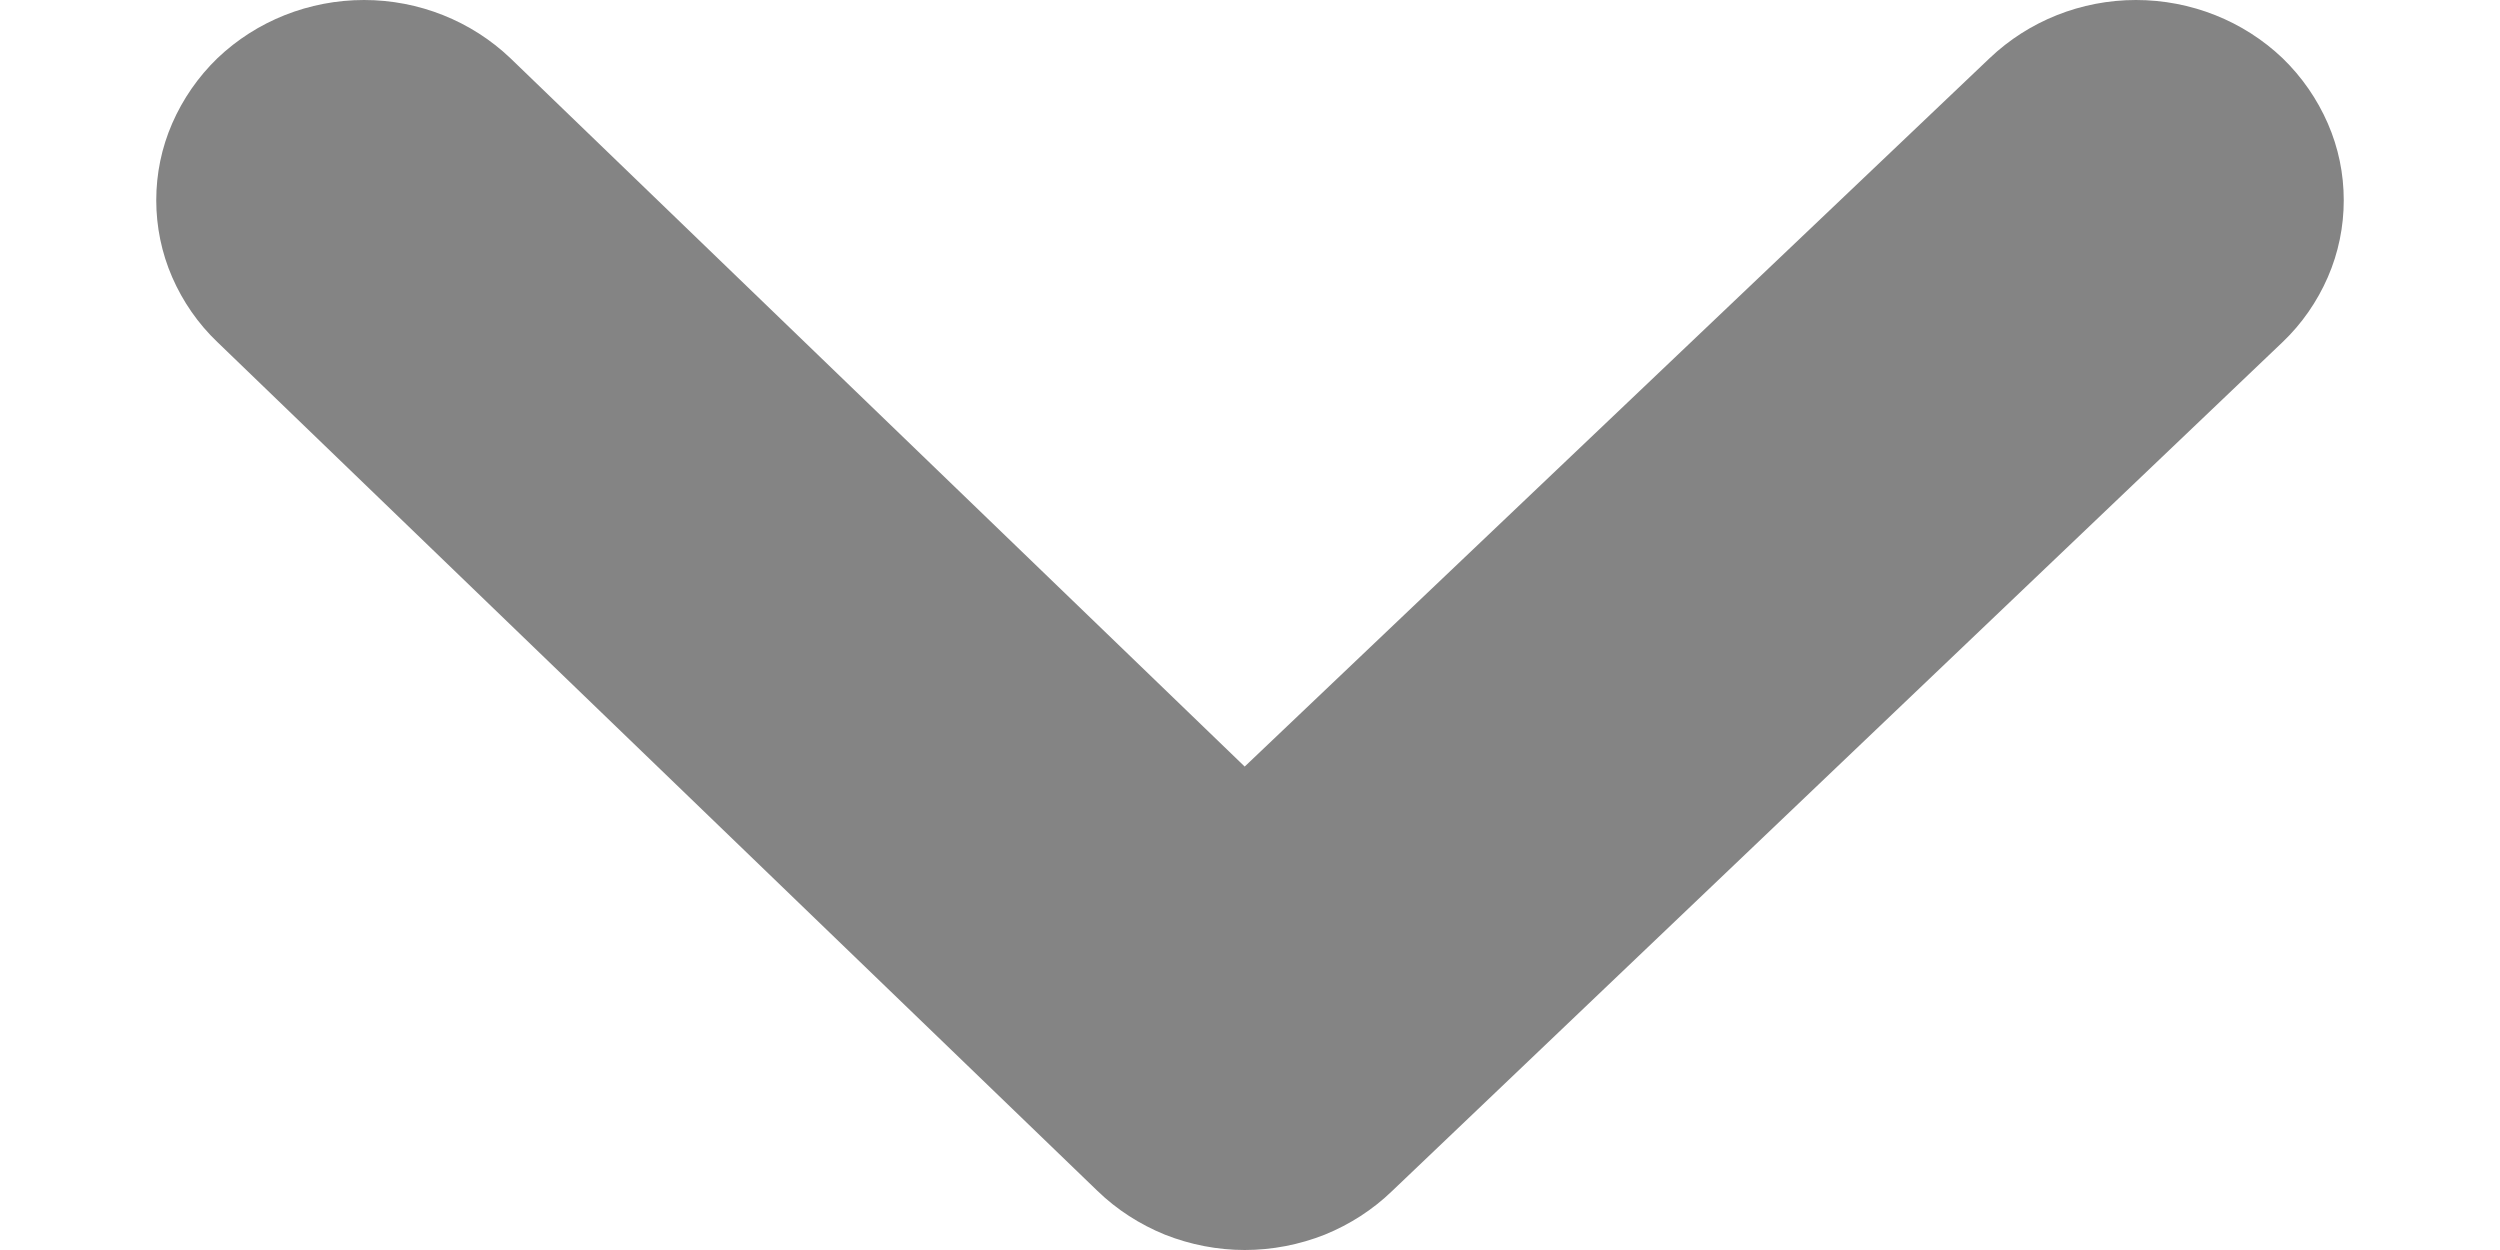
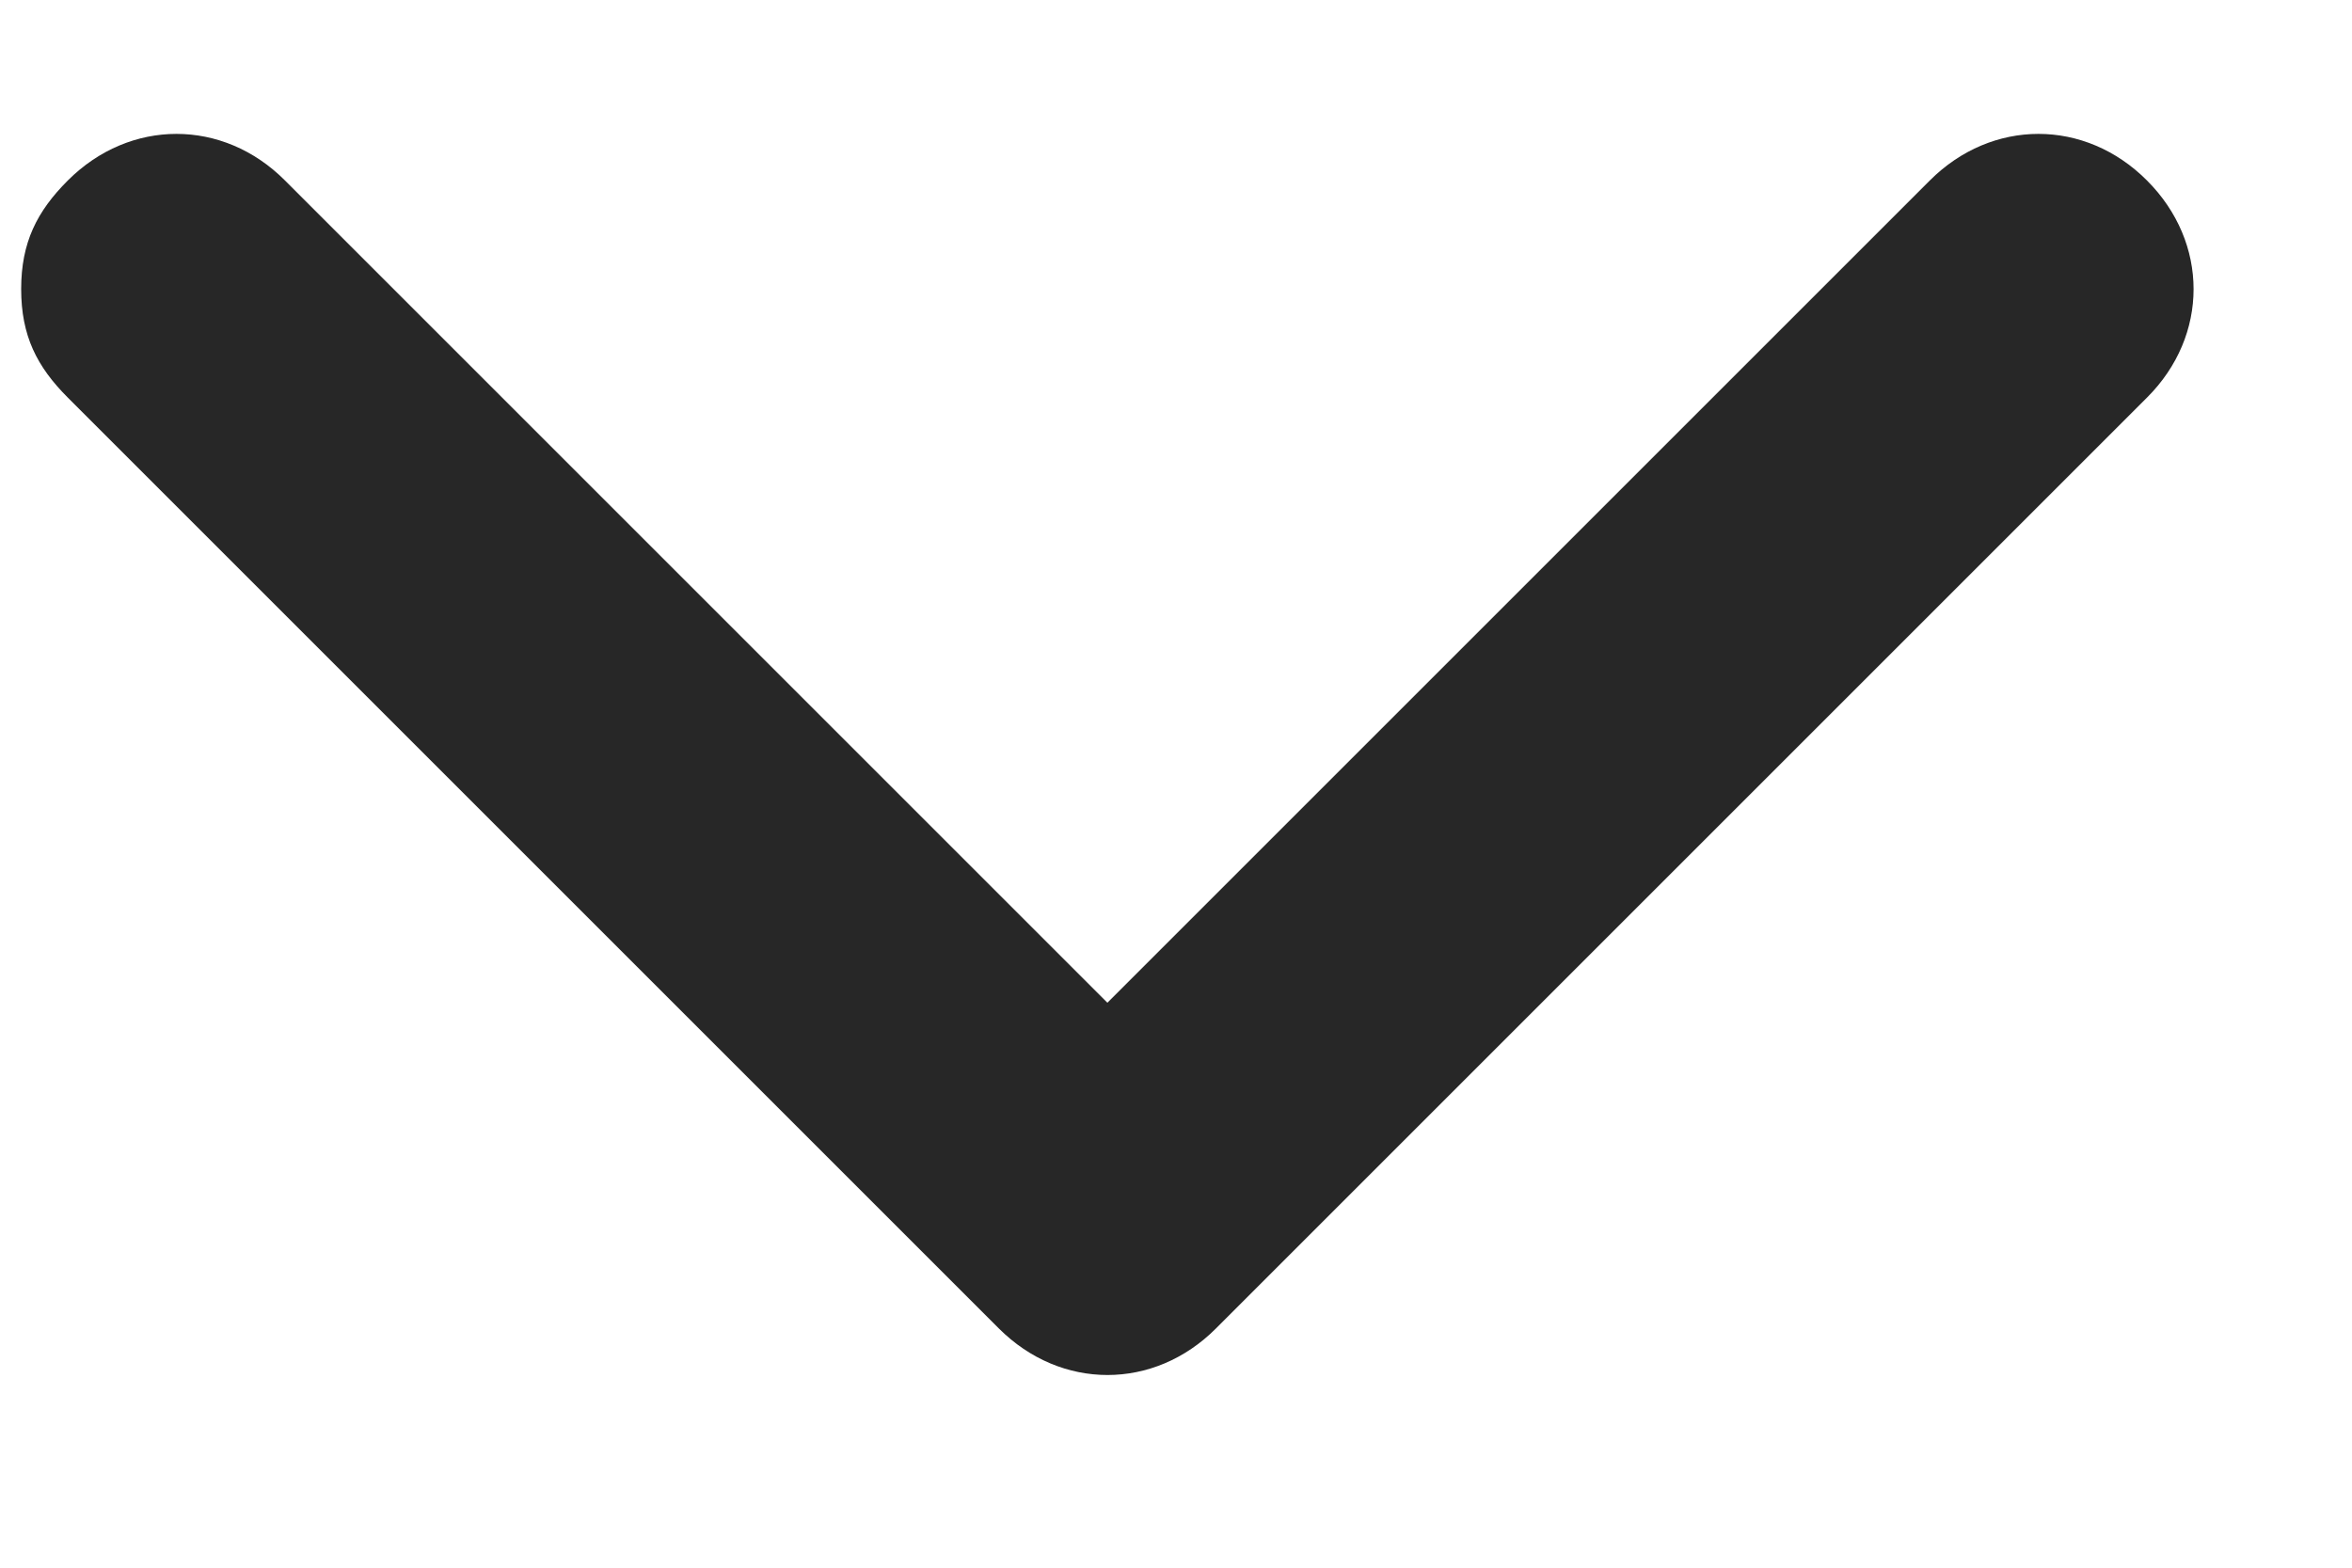
- <svg xmlns="http://www.w3.org/2000/svg" width="8" height="4" viewBox="0 0 8 4" fill="none">
-   <path d="M7.304 0.186C7.179 0.067 7.011 0 6.835 0C6.66 0 6.492 0.067 6.367 0.186L3.983 2.453L1.633 0.186C1.508 0.067 1.34 0 1.165 0C0.989 0 0.821 0.067 0.696 0.186C0.634 0.246 0.585 0.317 0.551 0.395C0.517 0.473 0.5 0.556 0.5 0.641C0.5 0.725 0.517 0.809 0.551 0.887C0.585 0.965 0.634 1.036 0.696 1.095L3.512 3.811C3.574 3.871 3.647 3.918 3.728 3.951C3.809 3.983 3.896 4 3.983 4C4.071 4 4.158 3.983 4.239 3.951C4.32 3.918 4.393 3.871 4.455 3.811L7.304 1.095C7.366 1.036 7.415 0.965 7.449 0.887C7.483 0.809 7.5 0.725 7.5 0.641C7.5 0.556 7.483 0.473 7.449 0.395C7.415 0.317 7.366 0.246 7.304 0.186Z" fill="#848484" />
+ <svg xmlns="http://www.w3.org/2000/svg" width="12" height="8" viewBox="0 0 12 8" fill="none">
+   <path d="M5.096 6.779L0.346 2.029C0.188 1.871 0.108 1.713 0.108 1.475C0.108 1.238 0.188 1.079 0.346 0.921C0.663 0.604 1.138 0.604 1.454 0.921L5.65 5.117L9.846 0.921C10.163 0.604 10.638 0.604 10.954 0.921C11.271 1.238 11.271 1.713 10.954 2.029L6.204 6.779C5.888 7.096 5.413 7.096 5.096 6.779Z" fill="#272727" />
</svg>
